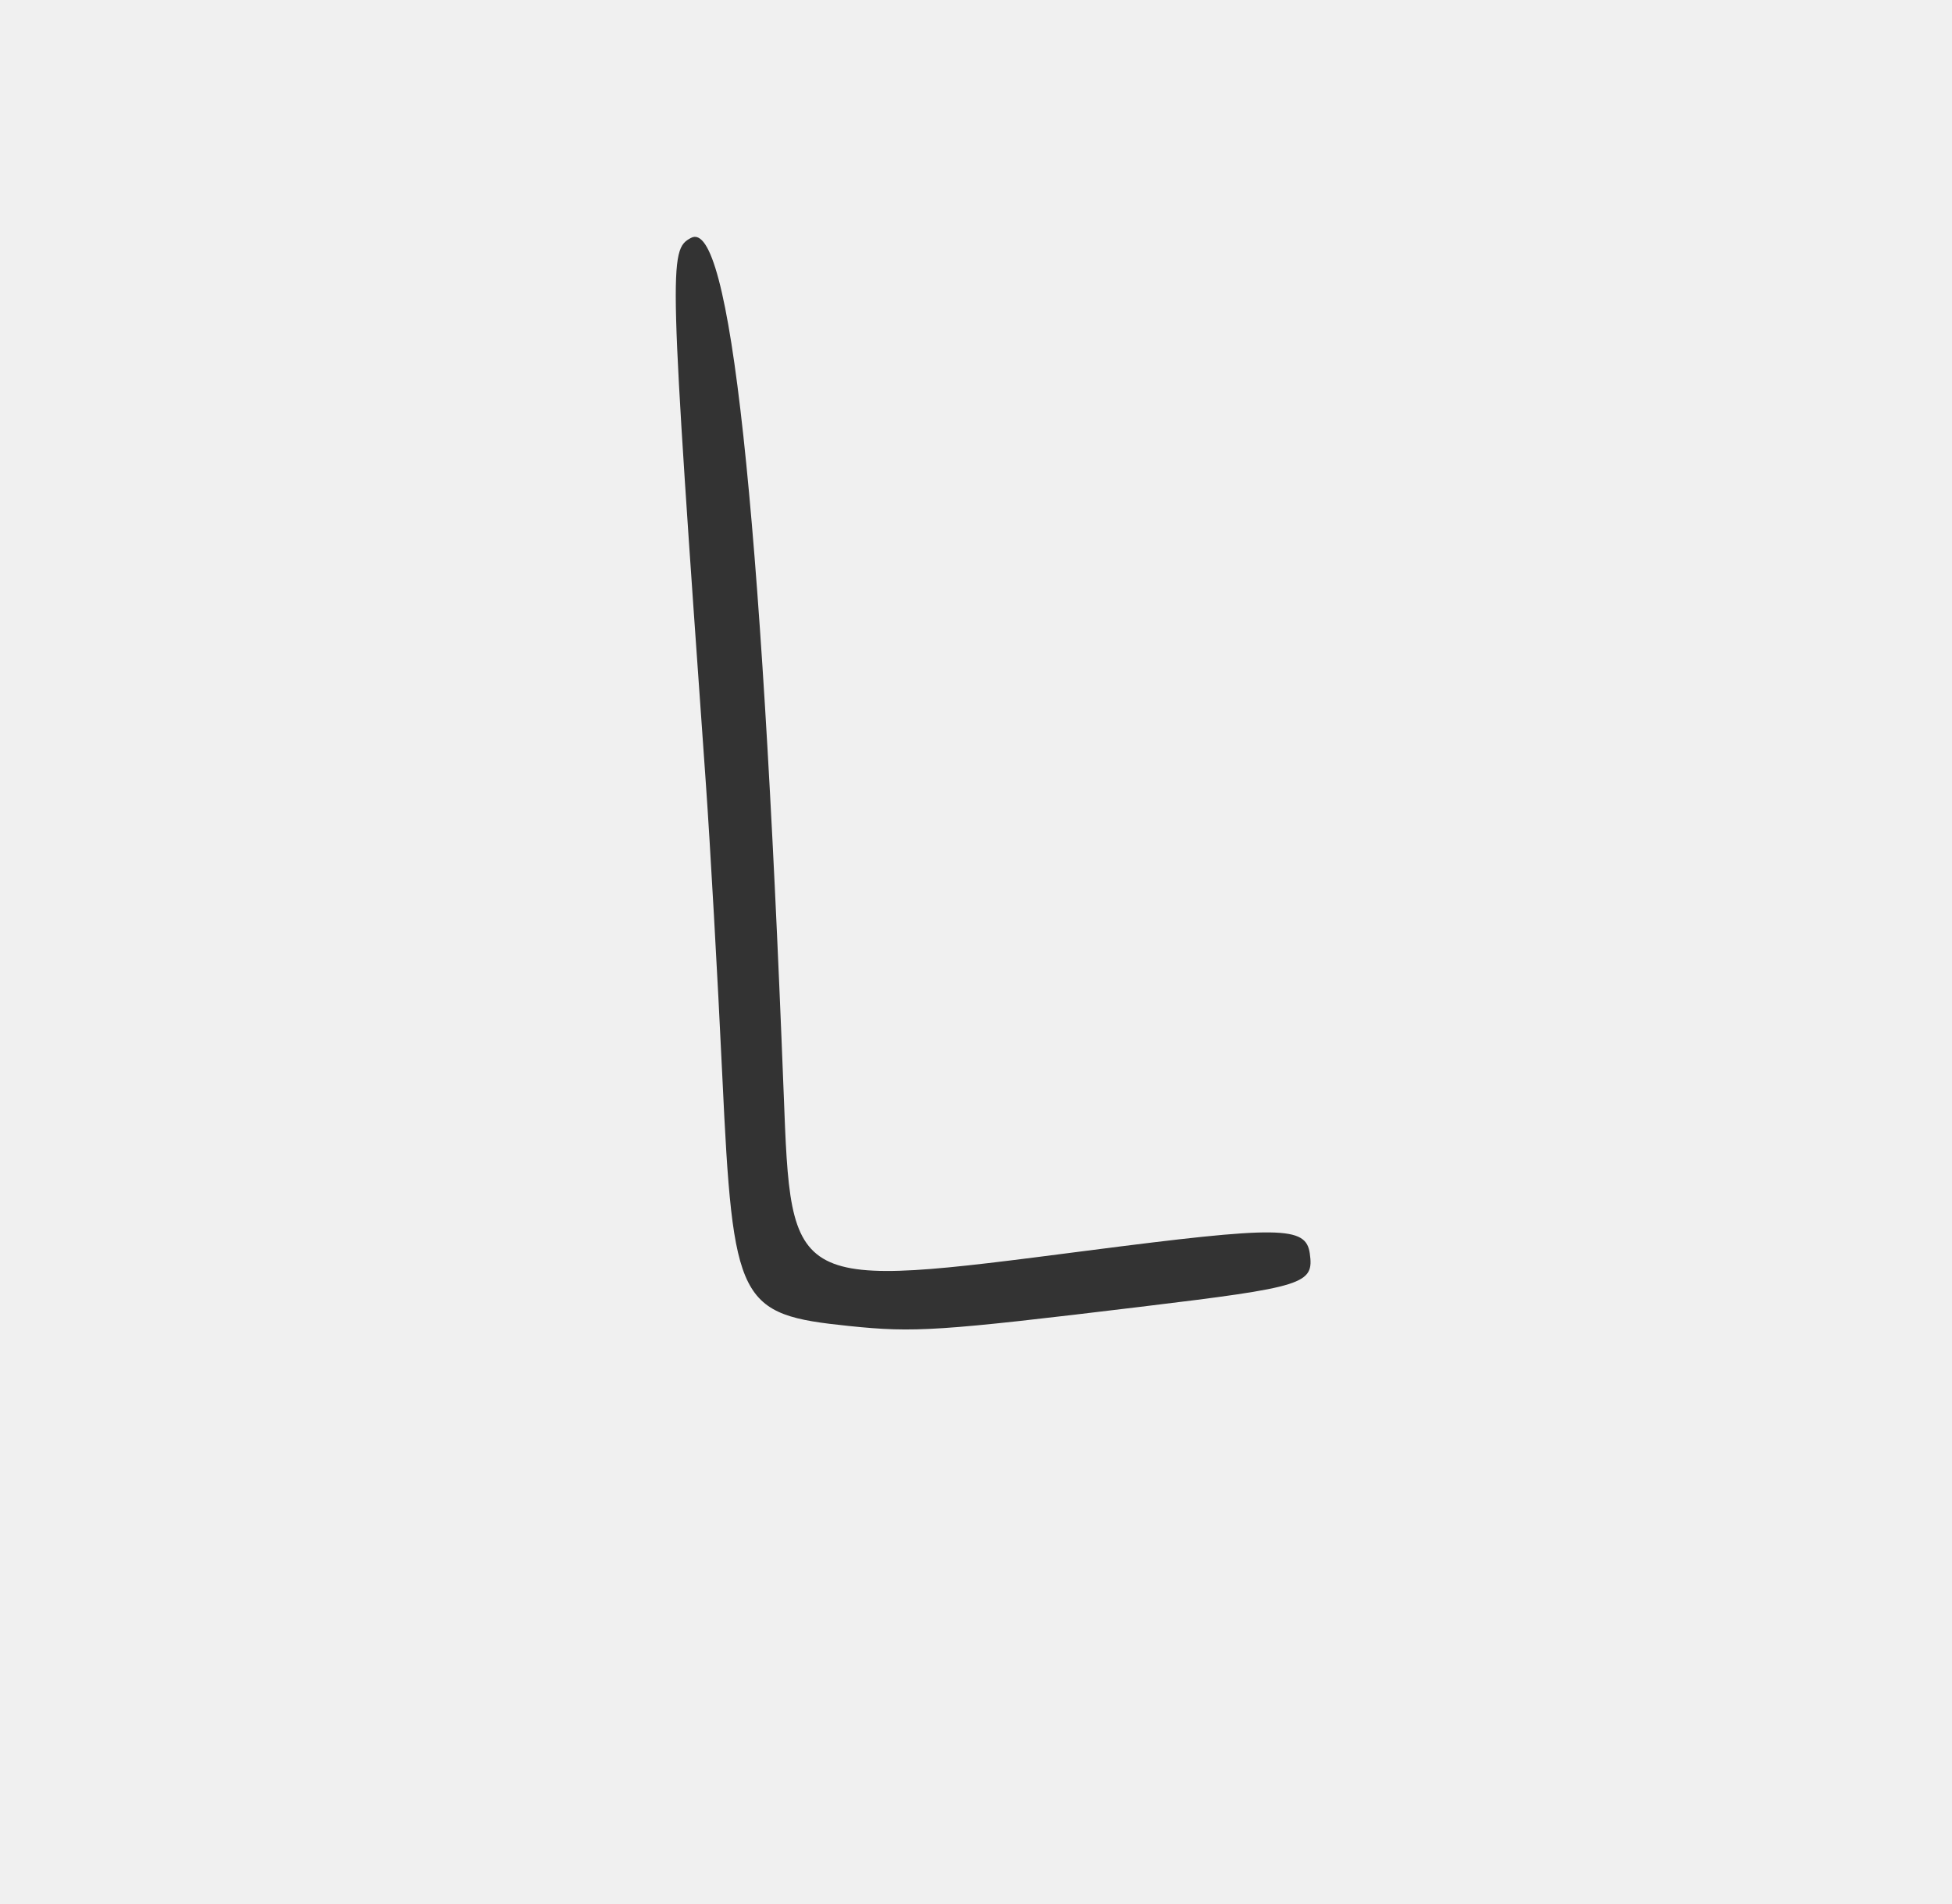
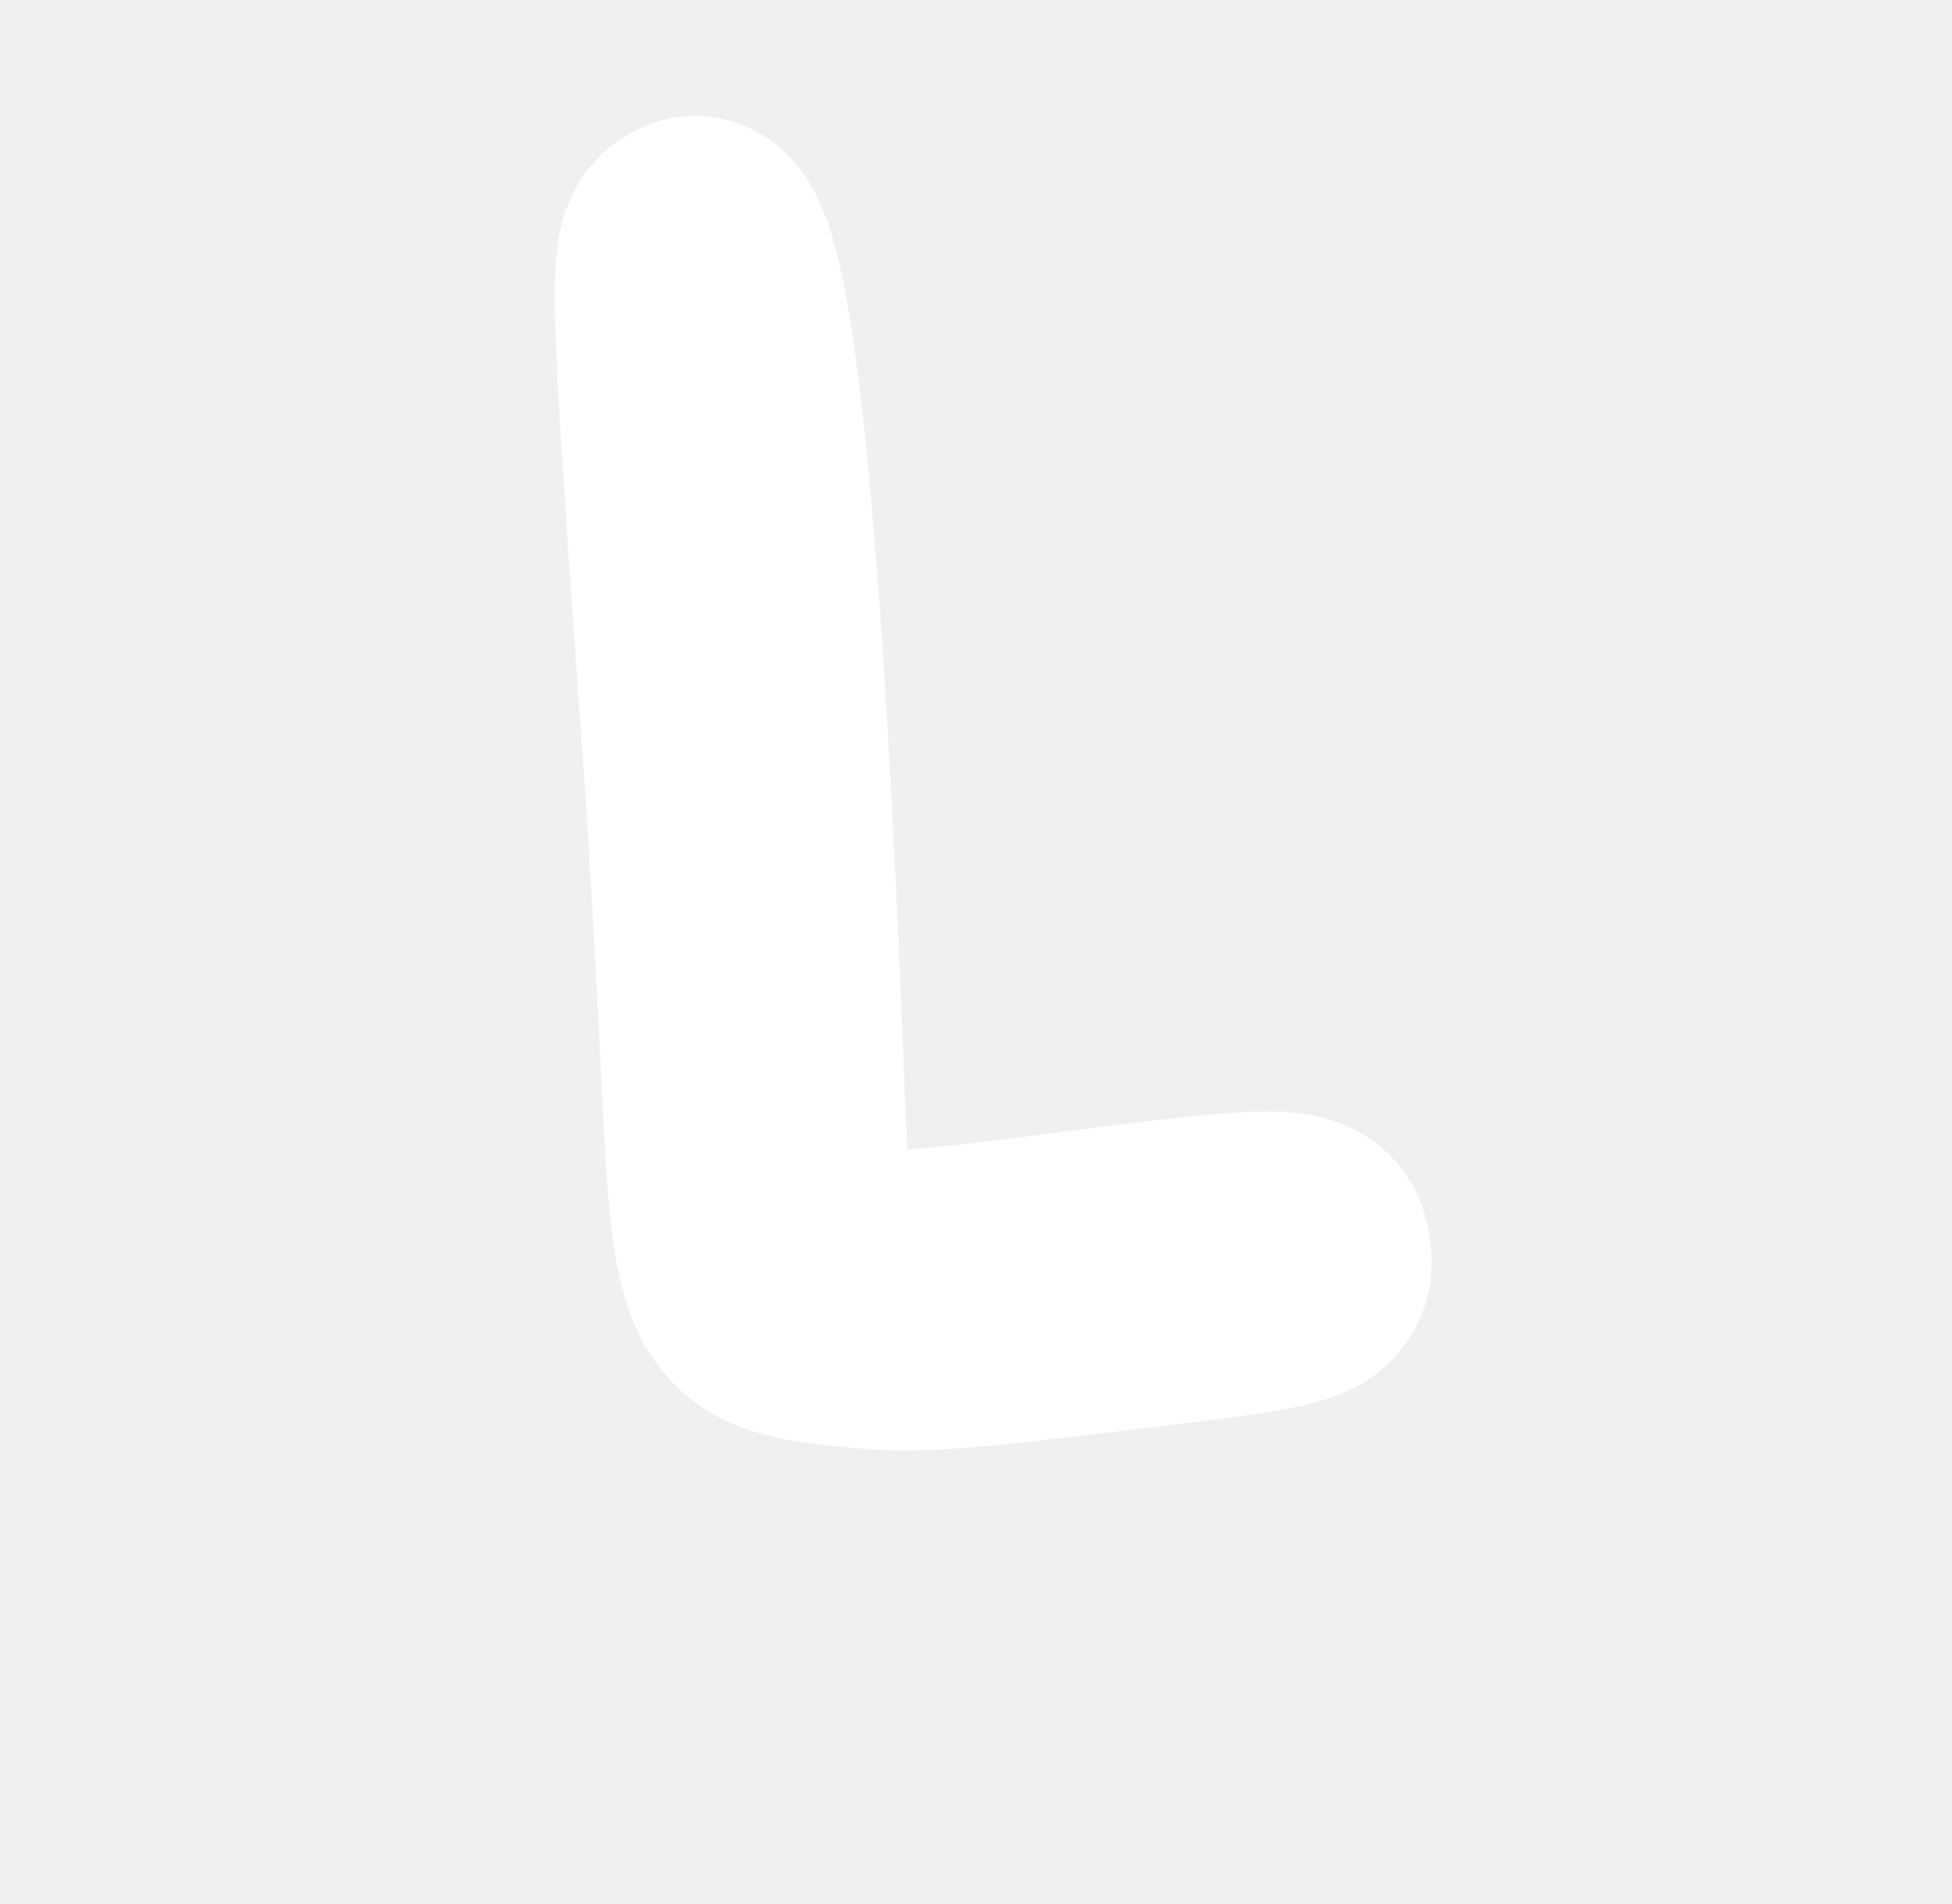
<svg xmlns="http://www.w3.org/2000/svg" version="1.1" id="svg1" width="242" height="236" viewBox="0 0 242 236">
  <defs id="defs1" />
  <g id="g1">
-     <path style="fill:#333333;fill-opacity:1" d="m 105.239,164.421 c -13.688,-1.418 -14.358,-2.739 -15.685,-30.883 -0.583,-12.362 -1.506,-28.776 -2.051,-36.476 -4.58,-64.615 -4.619,-66.075 -1.839,-67.562 4.83,-2.585 8.661,32.747 11.489,105.965 0.949,24.569 0.612,24.393 37.569,19.626 24.056,-3.103 27.178,-3.065 27.66,0.336 0.537,3.798 -0.587,4.153 -20.953,6.613 -25.082,3.03 -28.044,3.225 -36.19,2.381 z" id="path1" />
+     <path id="path1" d="m 105.239,164.421 c -13.688,-1.418 -14.358,-2.739 -15.685,-30.883 -0.583,-12.362 -1.506,-28.776 -2.051,-36.476 -4.58,-64.615 -4.619,-66.075 -1.839,-67.562 4.83,-2.585 8.661,32.747 11.489,105.965 0.949,24.569 0.612,24.393 37.569,19.626 24.056,-3.103 27.178,-3.065 27.66,0.336 0.537,3.798 -0.587,4.153 -20.953,6.613 -25.082,3.03 -28.044,3.225 -36.19,2.381 z" fill="#ffffff" fill-opacity="1" stroke="#ffffff" stroke-width="30" stroke-linecap="round" stroke-linejoin="round" paint-order="stroke fill" />
  </g>
</svg>
